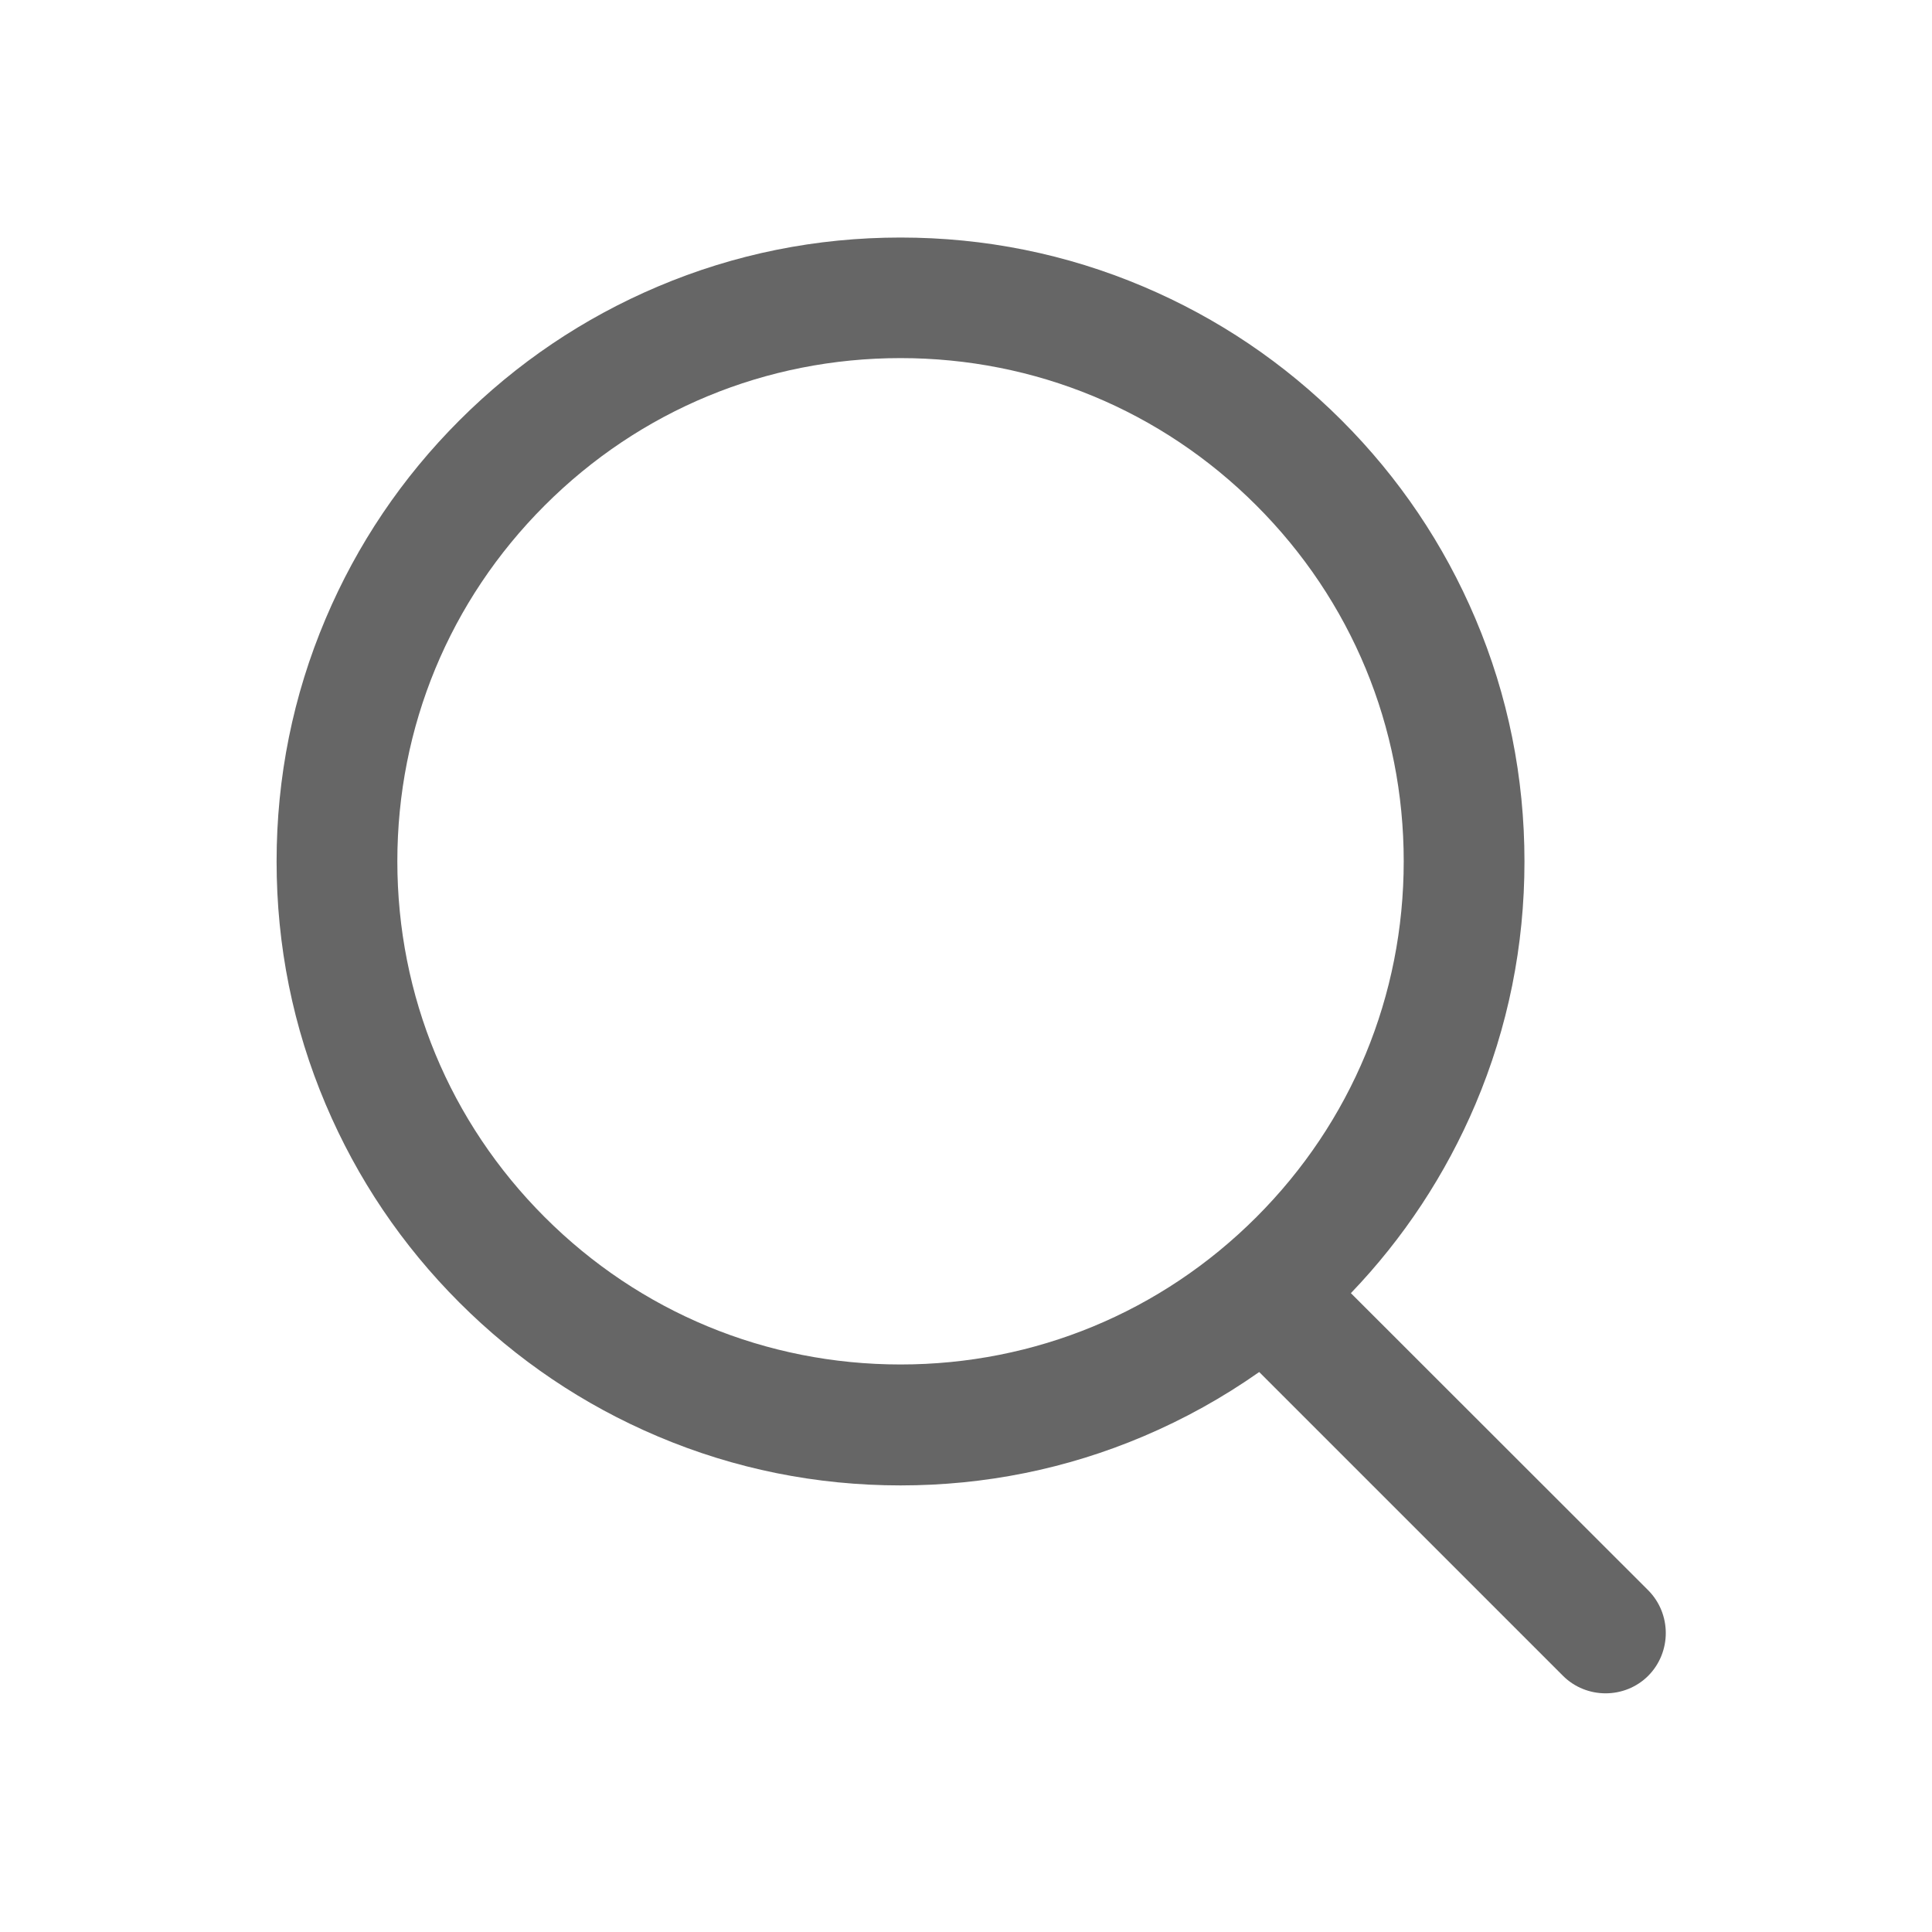
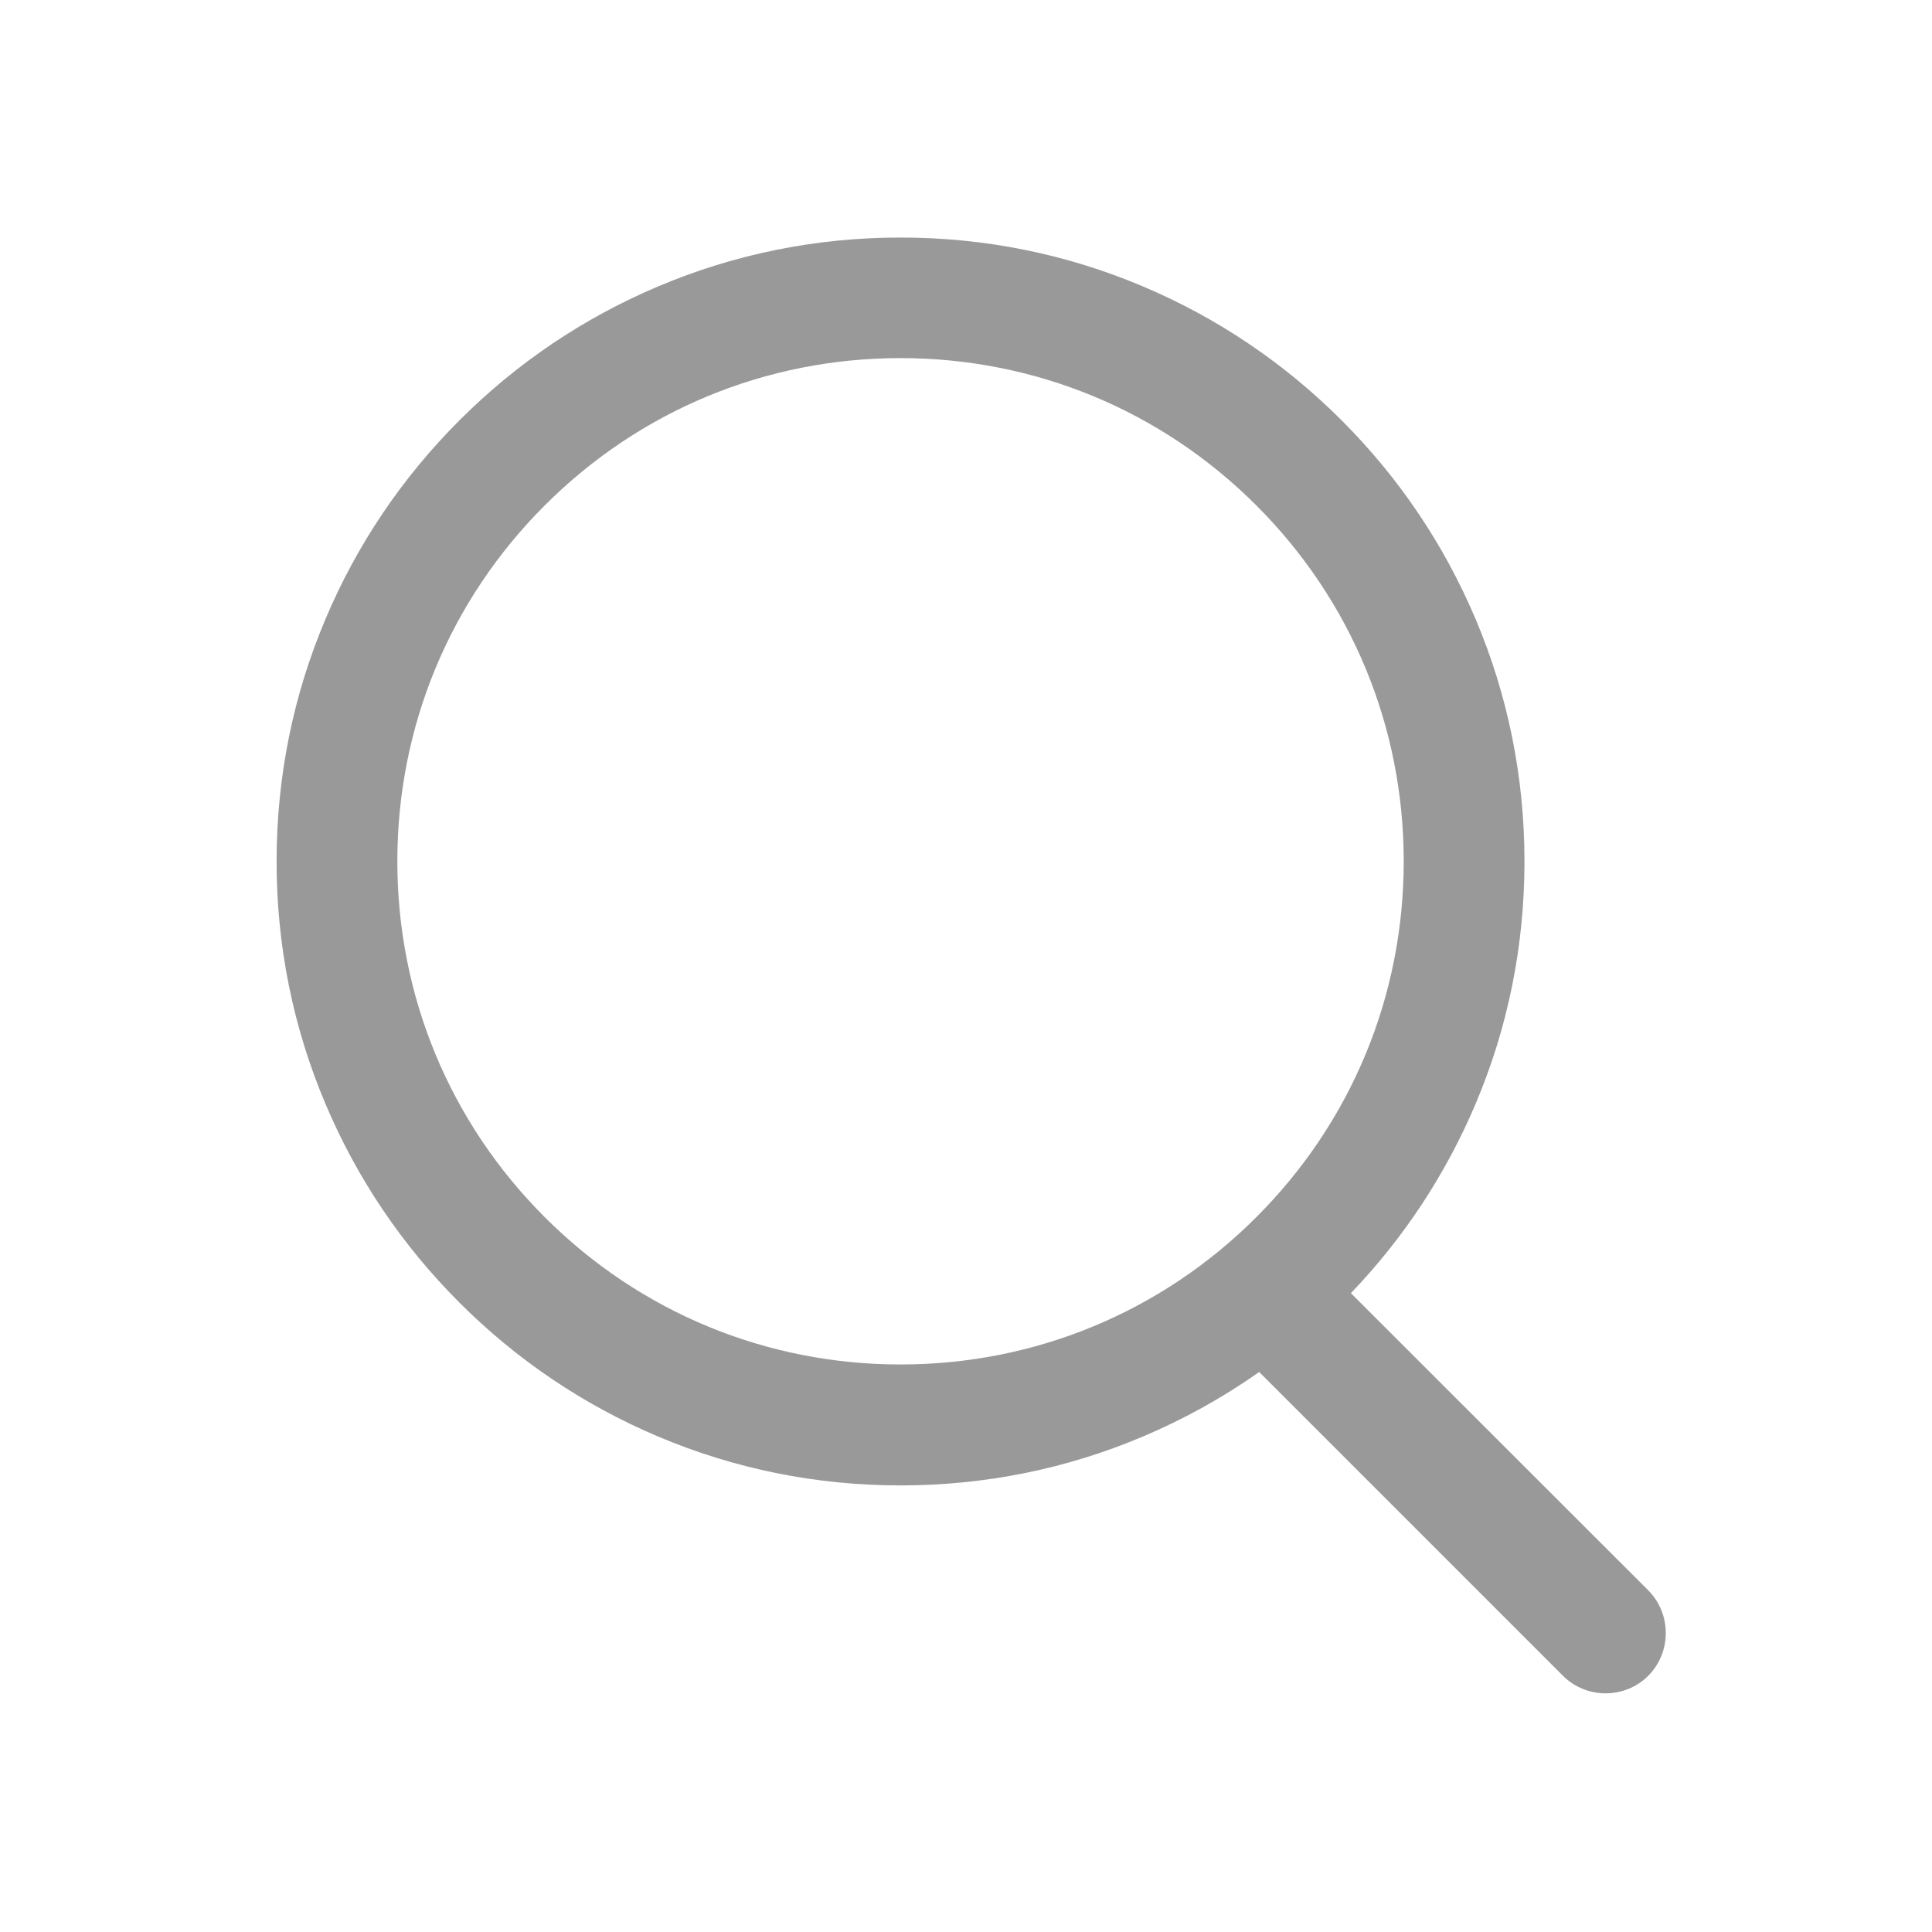
- <svg xmlns="http://www.w3.org/2000/svg" t="1594867826530" class="icon" viewBox="0 0 1024 1024" version="1.1" p-id="4590" width="200" height="200">
-   <defs>
-     <style type="text/css" />
-   </defs>
-   <path d="M873.6 842.9L716 685.4c28-29.2 50.2-62.9 66-100.1 17.3-40.8 26-84.1 26-128.7s-8.7-87.9-26-128.7c-16.7-39.4-40.5-74.7-70.9-105.1s-65.7-54.2-105.1-70.9c-40.8-17.3-84.1-26-128.7-26s-87.9 8.7-128.7 26c-39.4 16.7-74.7 40.5-105.1 70.9s-54.2 65.7-70.9 105.1c-17.3 40.8-26 84.1-26 128.7s8.7 87.9 26 128.7c16.7 39.4 40.5 74.7 70.9 105.1s65.7 54.2 105.1 70.9c40.8 17.3 84.1 26 128.7 26s87.9-8.7 128.7-26c21.7-9.2 42.2-20.6 61.4-34.1l161 161c12.4 12.4 32.8 12.4 45.2 0 12.4-12.5 12.4-32.8 0-45.3zM477.3 723.2c-71.2 0-138.2-27.7-188.6-78.1-50.4-50.4-78.1-117.3-78.1-188.6s27.7-138.2 78.1-188.6c50.4-50.4 117.3-78.1 188.6-78.1 71.2 0 138.2 27.7 188.6 78.1 50.4 50.4 78.1 117.3 78.1 188.6s-27.7 138.2-78.1 188.6c-50.4 50.4-117.4 78.1-188.6 78.1z" p-id="4591" fill="#666" />
+ <svg xmlns="http://www.w3.org/2000/svg" viewBox="0 0 1024 1024" version="1.1">
+   <path d="M873.6 842.9L716 685.4c28-29.2 50.2-62.9 66-100.1 17.3-40.8 26-84.1 26-128.7s-8.7-87.9-26-128.7c-16.7-39.4-40.5-74.7-70.9-105.1s-65.7-54.2-105.1-70.9c-40.8-17.3-84.1-26-128.7-26s-87.9 8.7-128.7 26c-39.4 16.7-74.7 40.5-105.1 70.9s-54.2 65.7-70.9 105.1c-17.3 40.8-26 84.1-26 128.7s8.7 87.9 26 128.7c16.7 39.4 40.5 74.7 70.9 105.1s65.7 54.2 105.1 70.9c40.8 17.3 84.1 26 128.7 26s87.9-8.7 128.7-26c21.7-9.2 42.2-20.6 61.4-34.1l161 161c12.4 12.4 32.8 12.4 45.2 0 12.4-12.5 12.4-32.8 0-45.3zM477.3 723.2c-71.2 0-138.2-27.7-188.6-78.1-50.4-50.4-78.1-117.3-78.1-188.6s27.7-138.2 78.1-188.6c50.4-50.4 117.3-78.1 188.6-78.1 71.2 0 138.2 27.7 188.6 78.1 50.4 50.4 78.1 117.3 78.1 188.6s-27.7 138.2-78.1 188.6c-50.4 50.4-117.4 78.1-188.6 78.1z" fill="#999" />
</svg>
